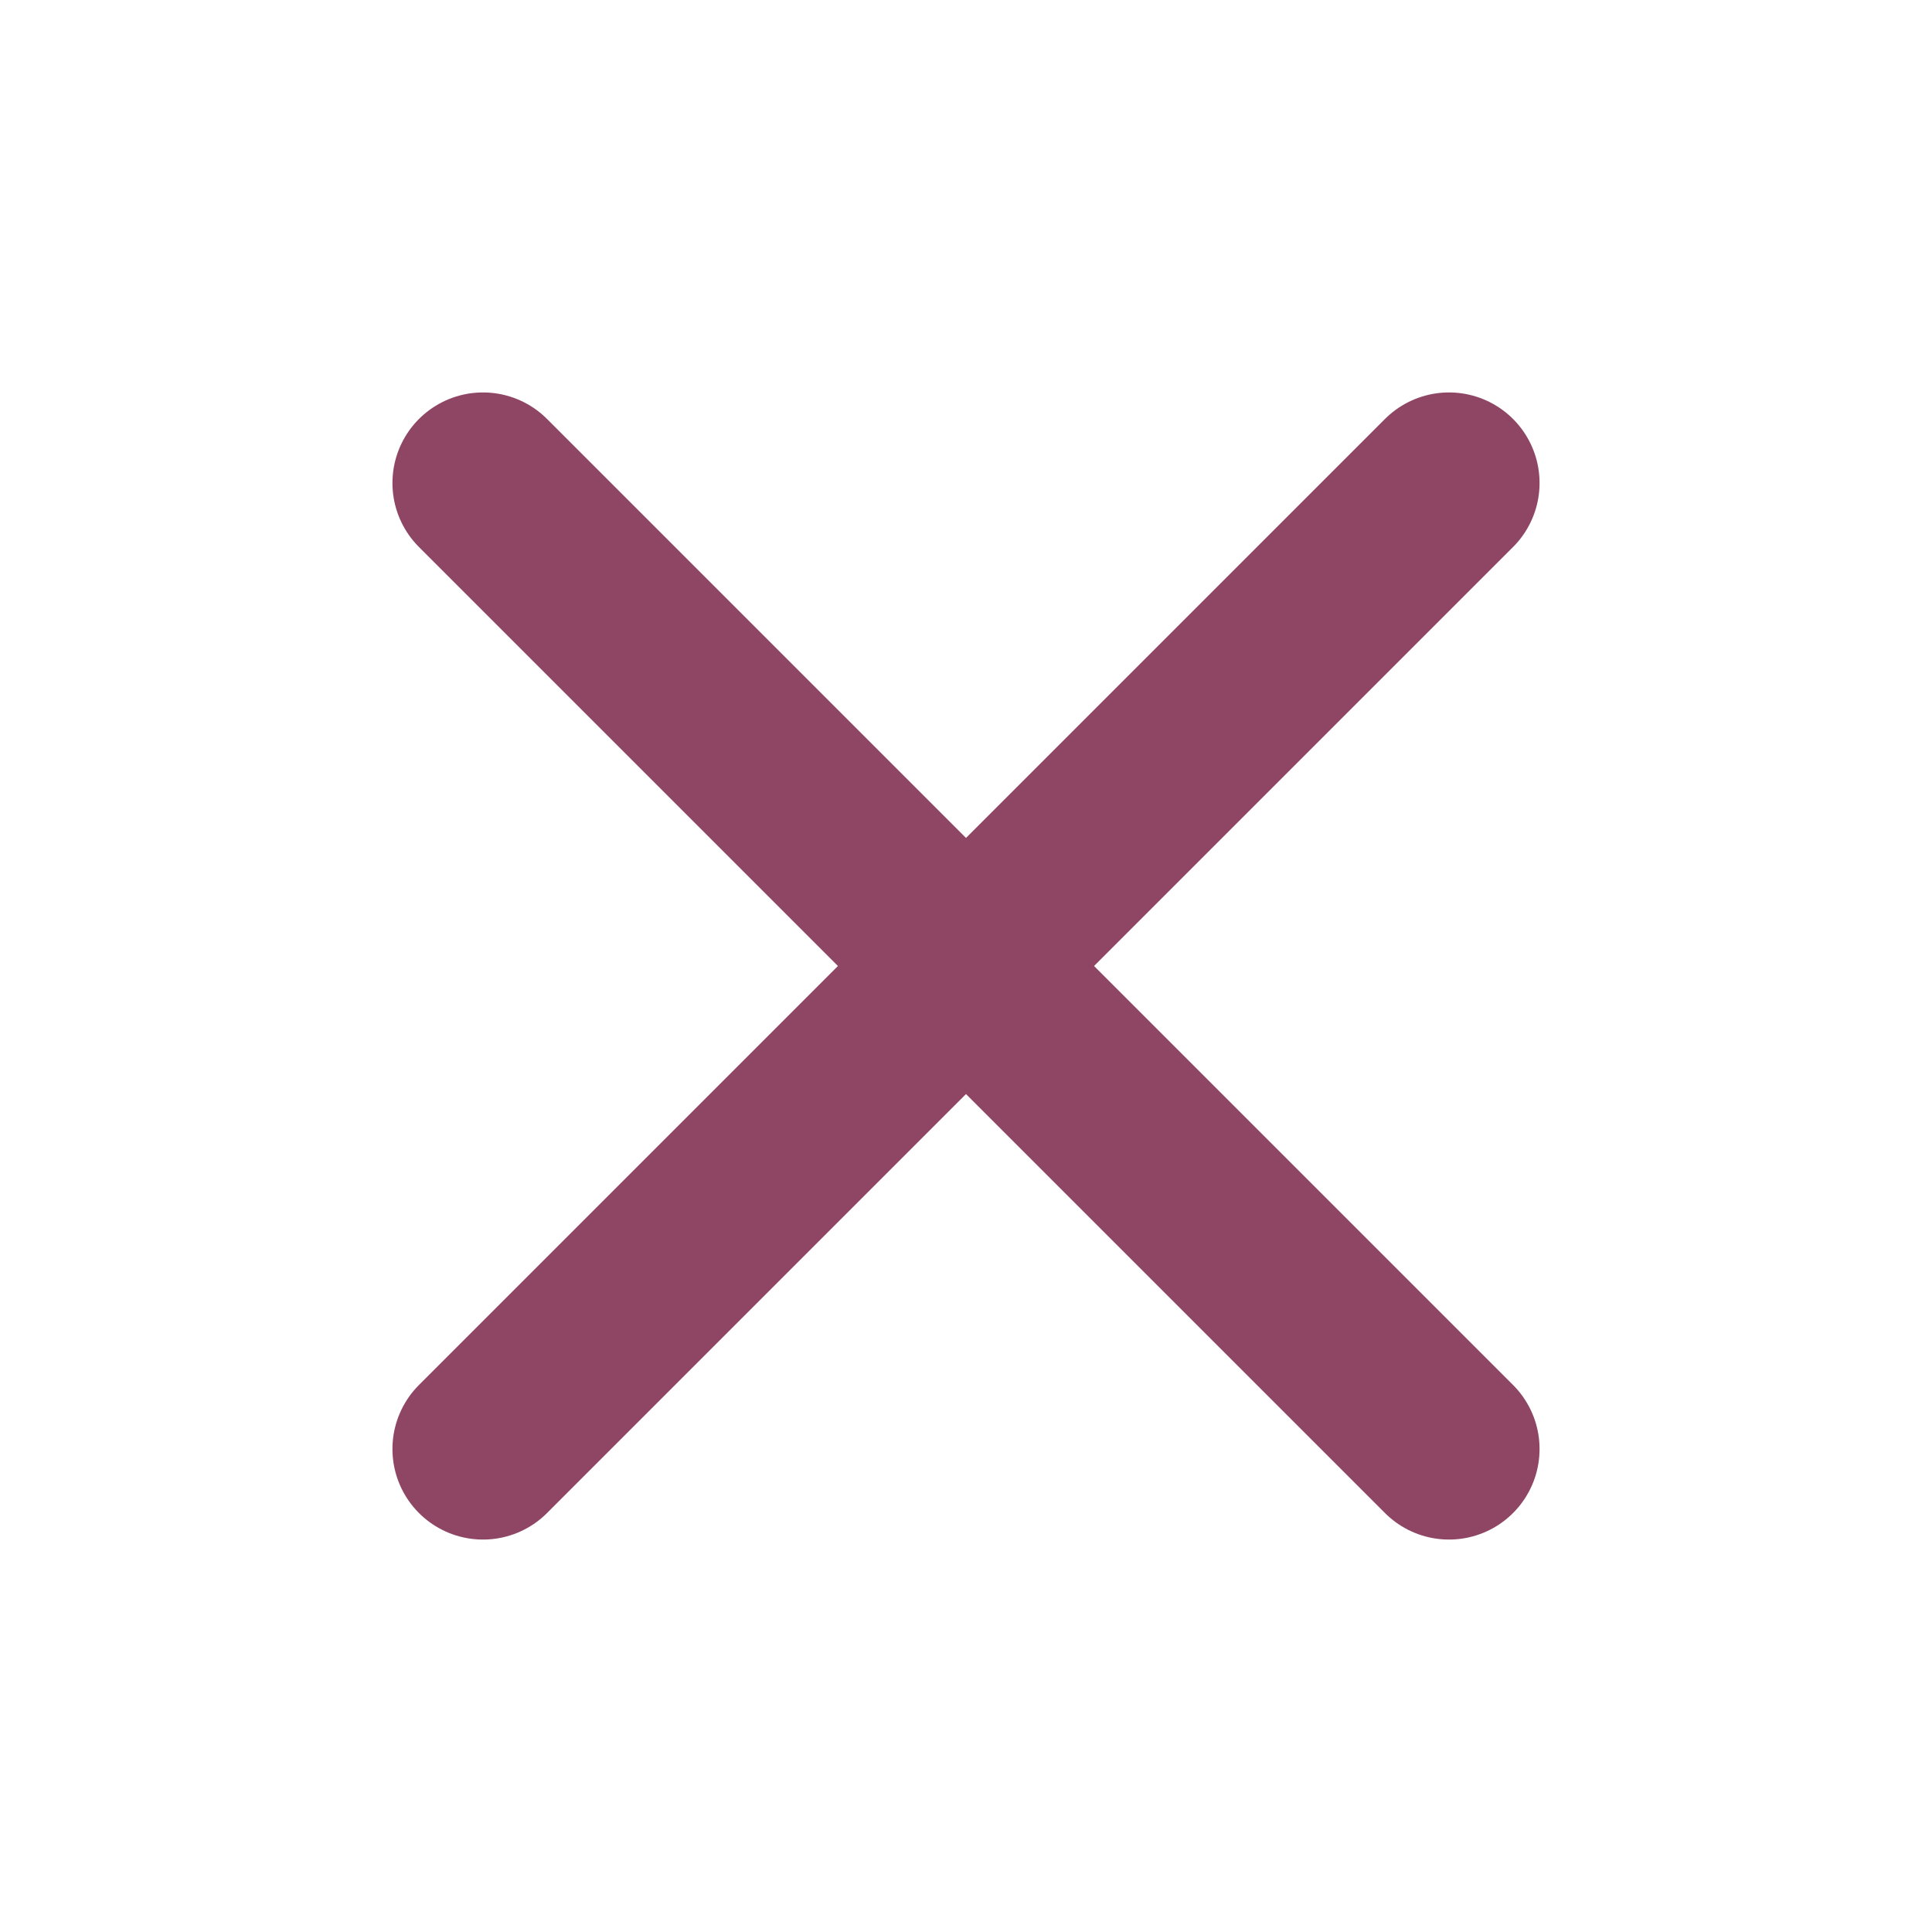
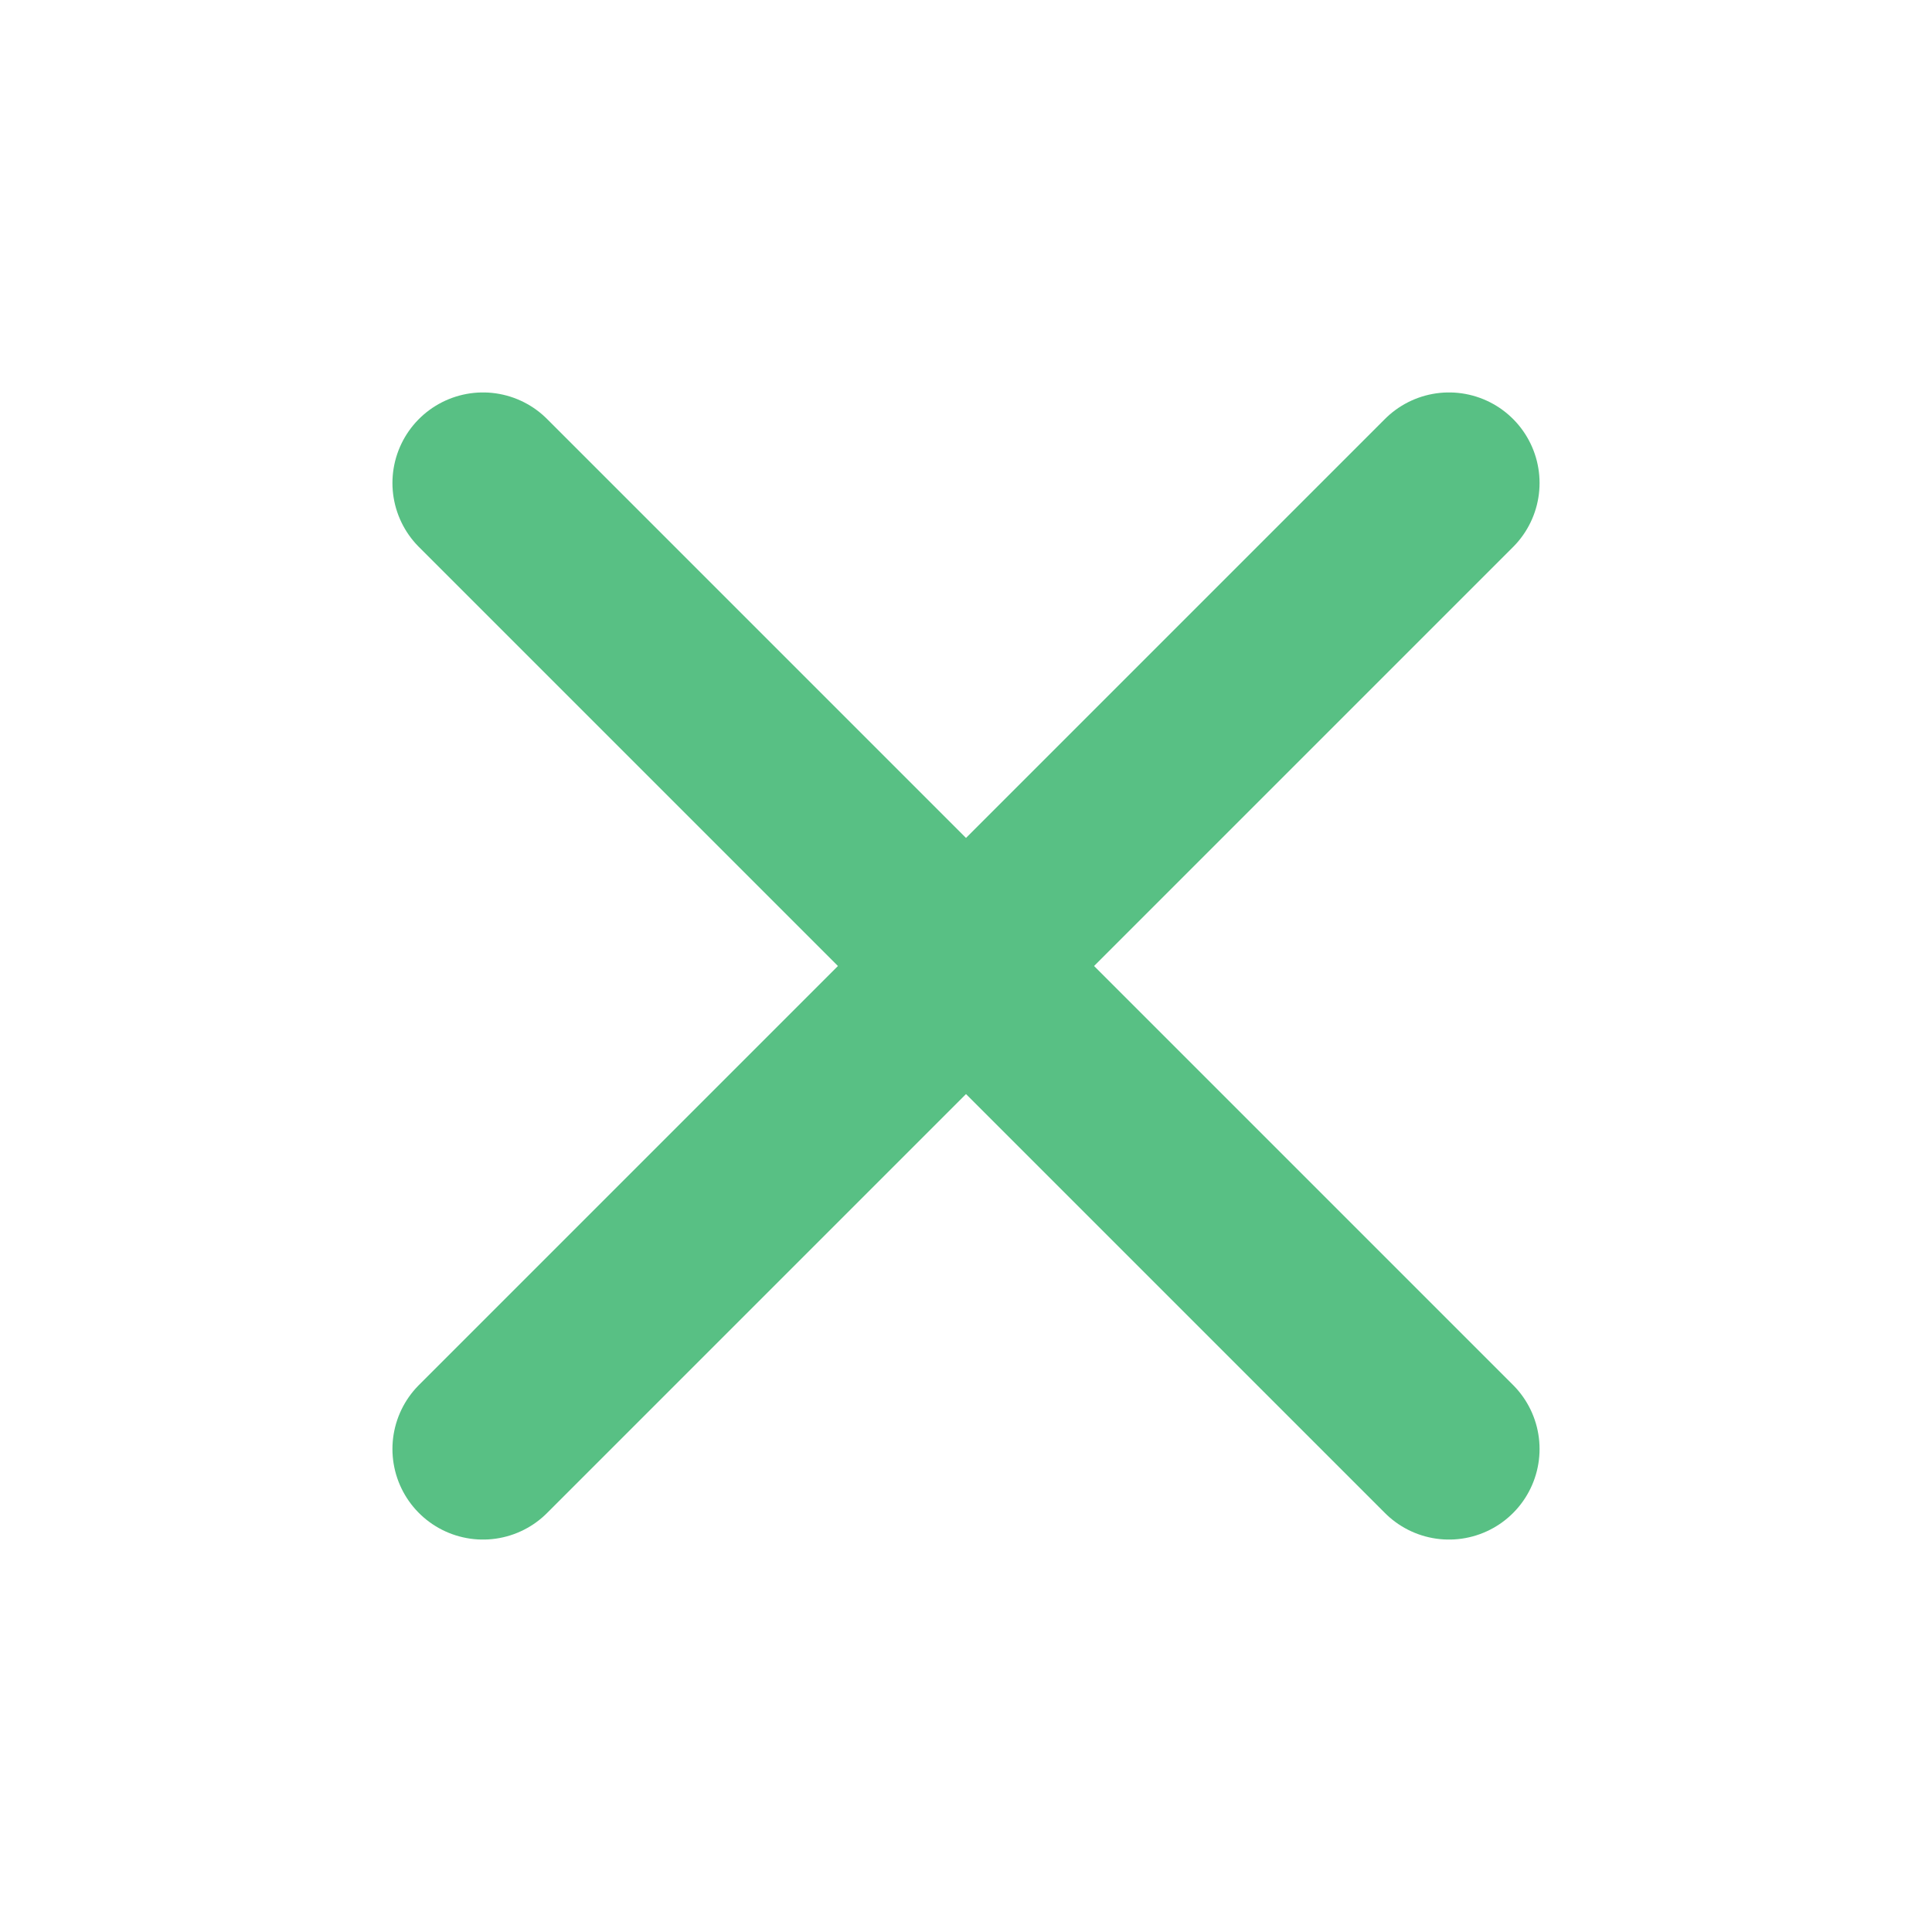
<svg xmlns="http://www.w3.org/2000/svg" width="16" height="16" viewBox="0 0 16 16" fill="none">
-   <path d="M12 4L4 12M4 4L12 12" stroke="#8F4664" stroke-width="1.5" stroke-linecap="round" stroke-linejoin="round" />
+   <path d="M12 4L4 12M4 4L12 12" stroke="#58C084" stroke-width="1.5" stroke-linecap="round" stroke-linejoin="round" />
</svg>
